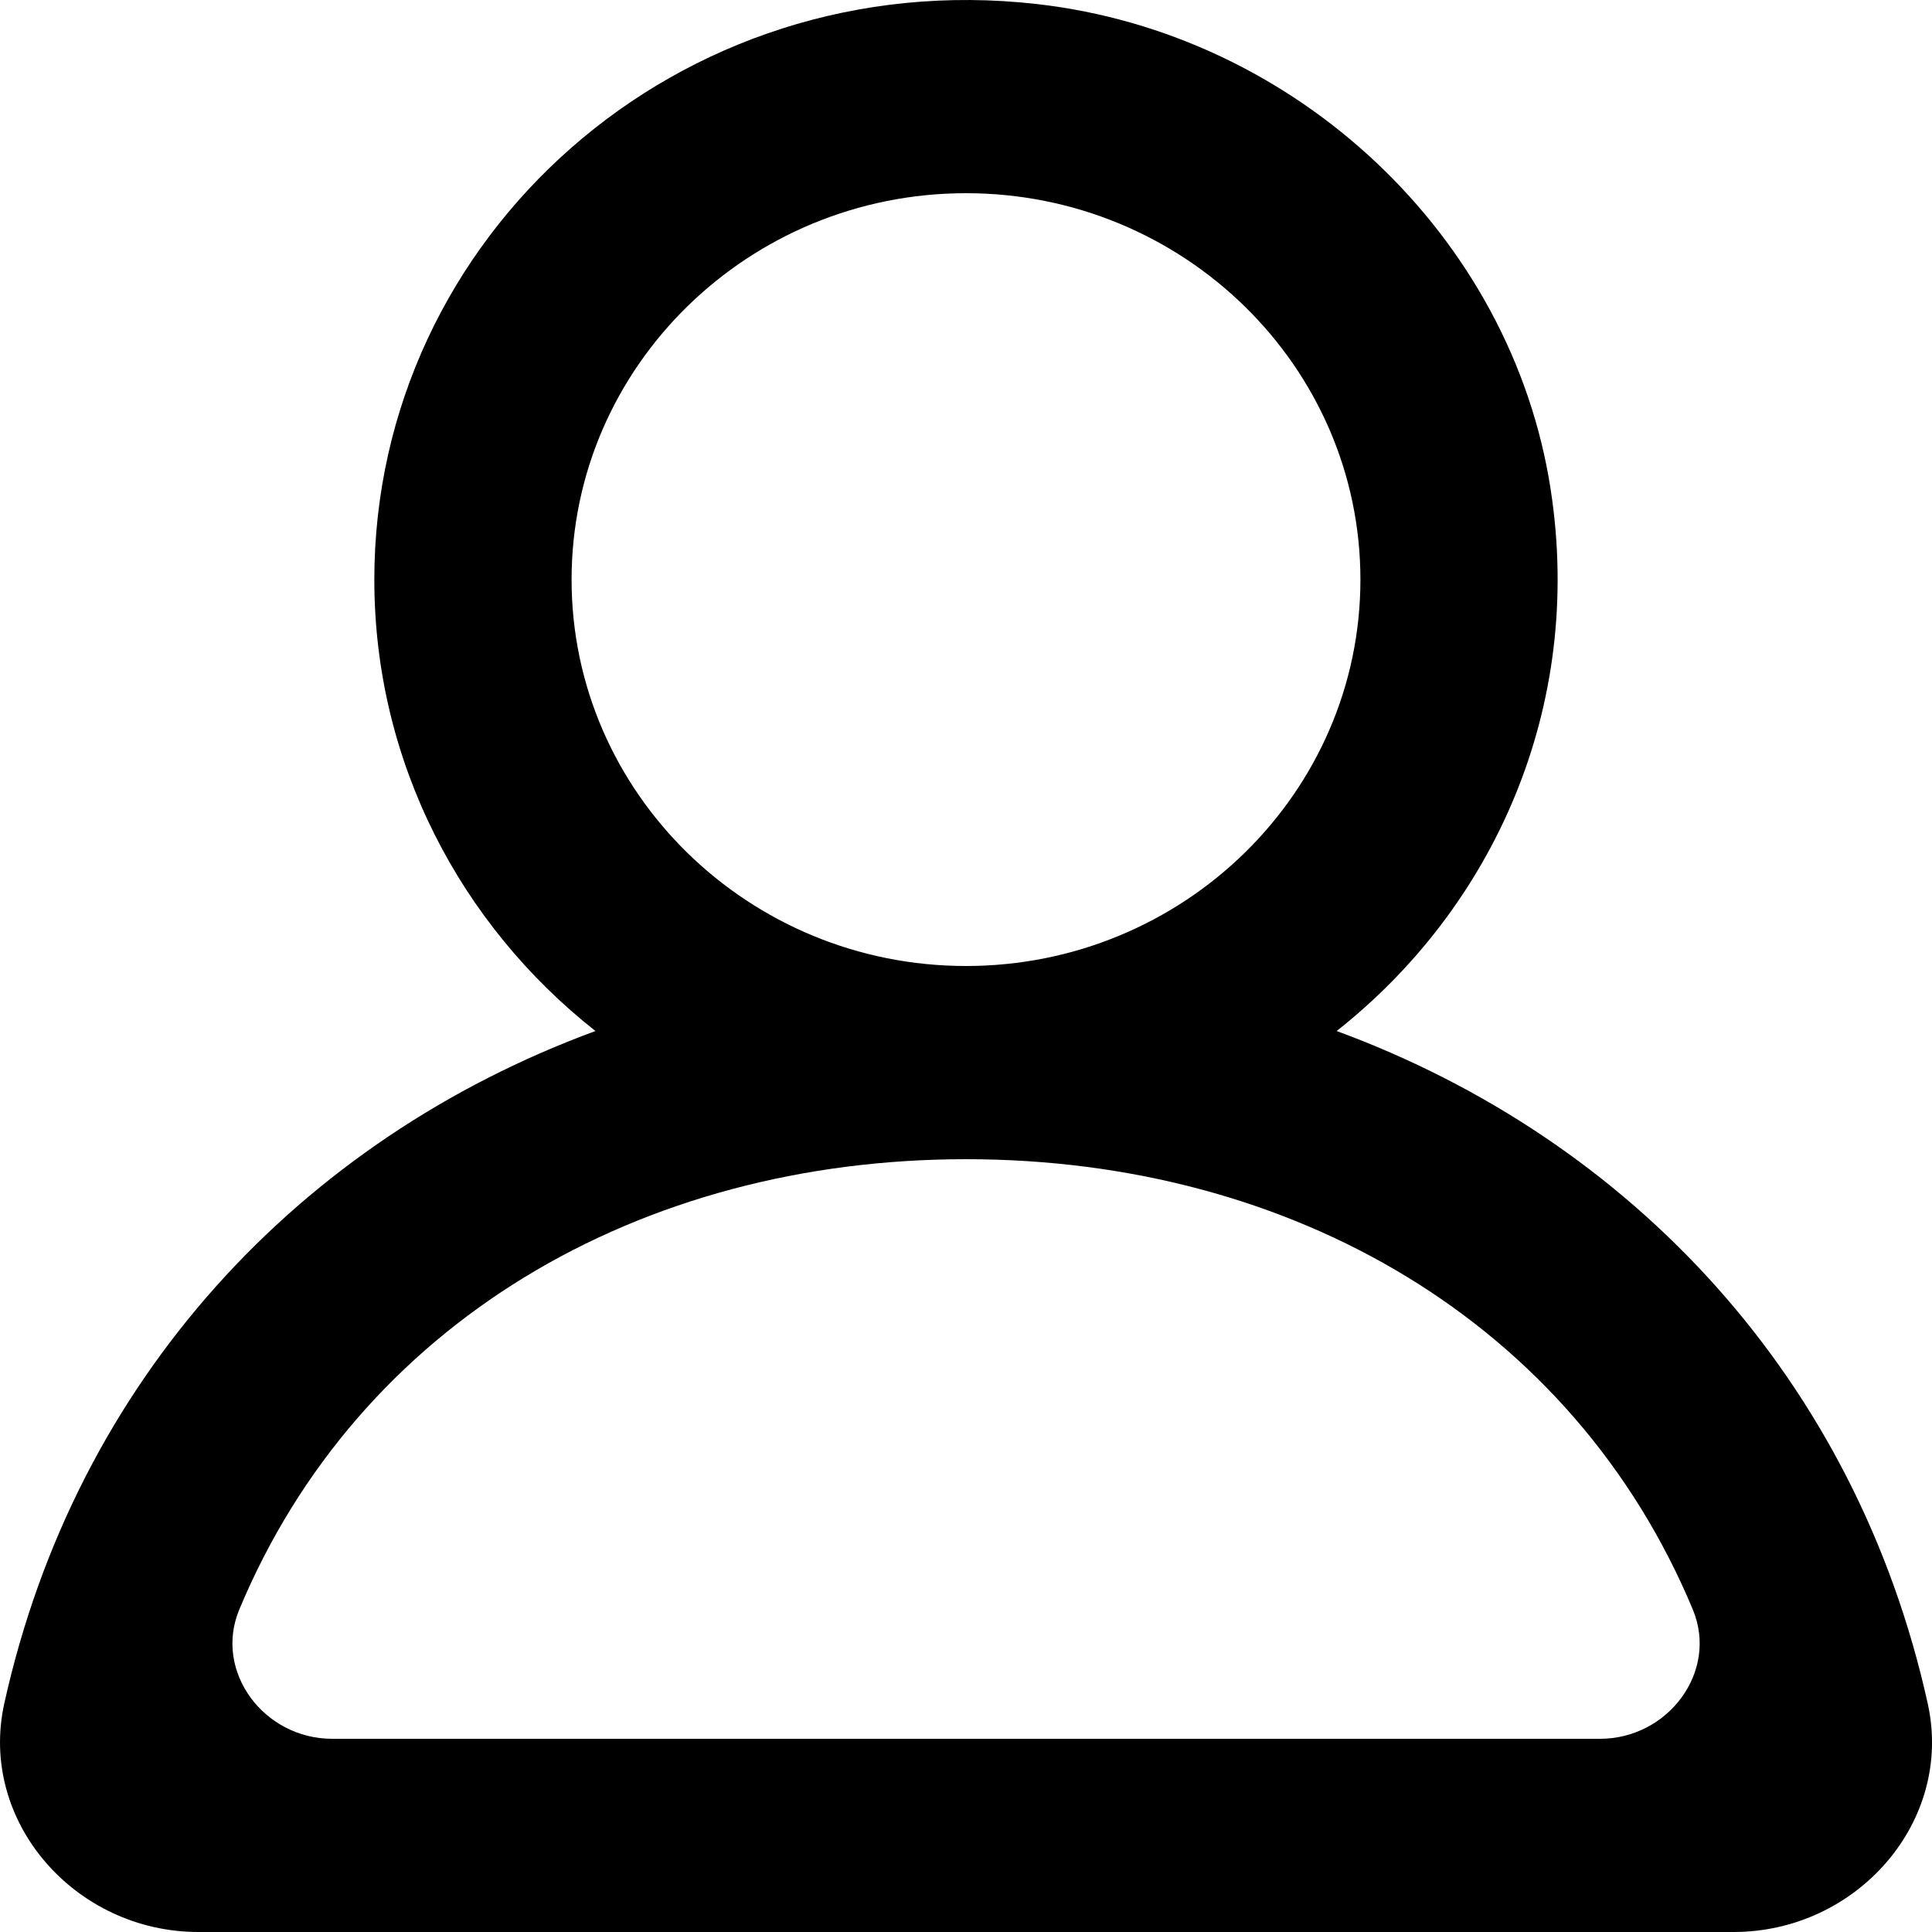
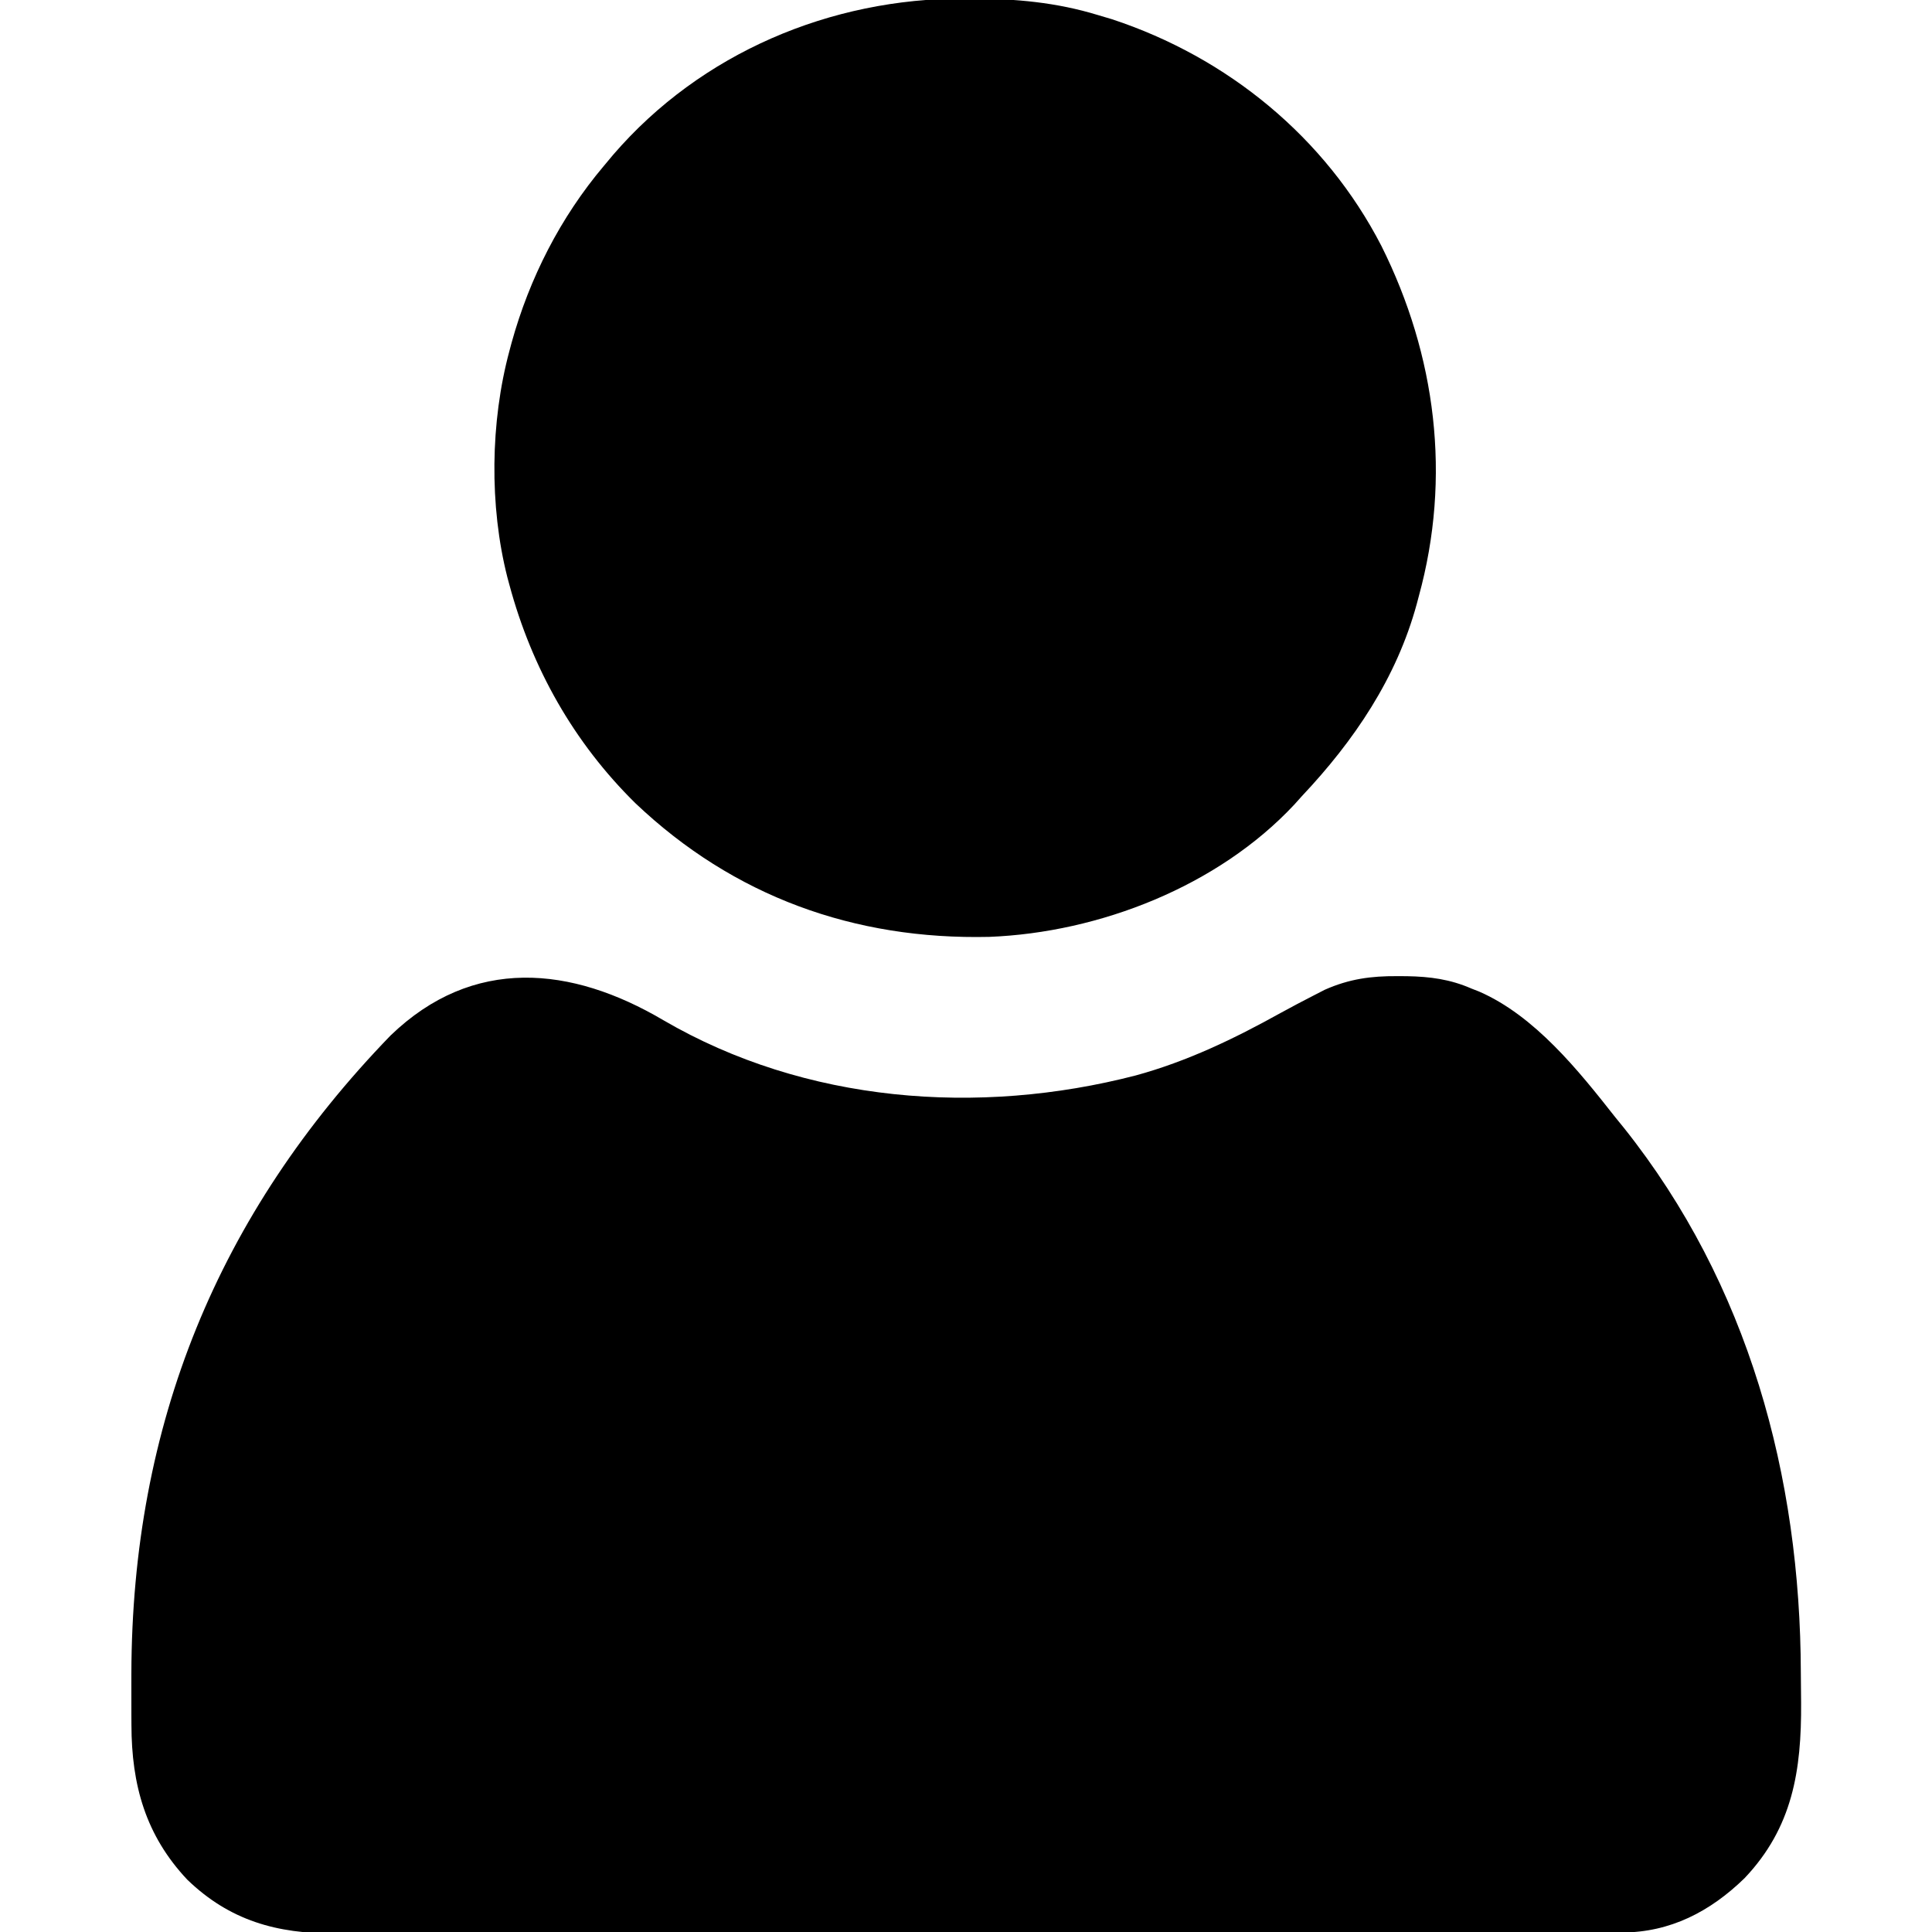
- <svg xmlns="http://www.w3.org/2000/svg" width="800px" height="800px" viewBox="0 0 20 20" version="1.1">
-   <defs>
- 
- </defs>
-   <g id="Page-1" stroke="none" stroke-width="1" fill="" fill-rule="evenodd">
-     <g id="Dribbble-Light-Preview" transform="translate(-140, -2159)" fill="">
-       <g id="icons" transform="translate(56, 160)">
-         <path d="M100.563,2017 L87.438,2017 C86.732,2017 86.21,2016.303 86.477,2015.662 C87.713,2012.698 90.617,2011 94,2011 C97.384,2011 100.288,2012.698 101.524,2015.662 C101.791,2016.303 101.269,2017 100.563,2017 M89.917,2005 C89.917,2002.794 91.749,2001 94,2001 C96.252,2001 98.083,2002.794 98.083,2005 C98.083,2007.206 96.252,2009 94,2009 C91.749,2009 89.917,2007.206 89.917,2005 M103.956,2016.636 C103.214,2013.277 100.892,2010.798 97.837,2009.673 C99.456,2008.396 100.4,2006.331 100.053,2004.07 C99.651,2001.447 97.424,1999.348 94.735,1999.042 C91.023,1998.619 87.875,2001.449 87.875,2005 C87.875,2006.89 88.769,2008.574 90.164,2009.673 C87.107,2010.798 84.787,2013.277 84.044,2016.636 C83.775,2017.857 84.779,2019 86.054,2019 L101.946,2019 C103.222,2019 104.226,2017.857 103.956,2016.636" id="profile_round-[#1342]">
- 
- </path>
-       </g>
-     </g>
-   </g>
+ <svg xmlns="http://www.w3.org/2000/svg" version="1.1" width="" height="" viewBox="0 0 512 512">
+   <path d="M0 0 C37.622 21.933 83.508 25.444 125.214 14.643 C138.795 10.929 151.259 4.941 163.522 -1.876 C166.479 -3.503 169.46 -5.069 172.464 -6.607 C173.397 -7.086 174.33 -7.566 175.292 -8.06 C181.763 -10.932 187.548 -11.717 194.526 -11.669 C195.367 -11.665 196.208 -11.661 197.074 -11.656 C203.211 -11.545 208.549 -10.843 214.214 -8.357 C215.196 -7.974 215.196 -7.974 216.198 -7.583 C230.928 -1.161 242.525 13.324 252.214 25.643 C253.005 26.618 253.797 27.592 254.612 28.596 C287.563 69.967 301.337 120.818 301.454 173.02 C301.464 175.64 301.495 178.258 301.526 180.878 C301.639 198.789 299.307 213.939 286.53 227.389 C277.444 236.231 266.831 241.76 254.004 241.775 C252.746 241.779 251.489 241.782 250.193 241.786 C248.799 241.786 247.406 241.785 246.013 241.784 C244.531 241.786 243.049 241.789 241.567 241.793 C237.493 241.801 233.419 241.803 229.345 241.803 C224.951 241.805 220.558 241.813 216.164 241.819 C206.557 241.833 196.949 241.839 187.342 241.843 C181.342 241.846 175.343 241.85 169.343 241.855 C152.731 241.867 136.119 241.877 119.507 241.881 C118.444 241.881 117.381 241.881 116.285 241.882 C114.687 241.882 114.687 241.882 113.056 241.882 C110.896 241.883 108.737 241.883 106.577 241.884 C105.506 241.884 104.435 241.884 103.331 241.884 C85.976 241.888 68.62 241.906 51.265 241.929 C33.444 241.953 15.624 241.965 -2.197 241.966 C-12.202 241.967 -22.206 241.973 -32.211 241.991 C-40.731 242.006 -49.25 242.012 -57.77 242.003 C-62.115 241.999 -66.461 242 -70.806 242.014 C-74.788 242.027 -78.77 242.026 -82.752 242.014 C-84.188 242.012 -85.625 242.015 -87.062 242.024 C-102.37 242.111 -114.922 238.624 -126.161 227.768 C-137.204 216.026 -140.93 202.679 -140.954 186.729 C-140.958 185.886 -140.963 185.042 -140.967 184.173 C-140.977 181.455 -140.977 178.737 -140.974 176.018 C-140.973 175.091 -140.972 174.163 -140.971 173.207 C-140.826 107.27 -118.134 51.416 -72.29 4.065 C-50.446 -17.026 -24.339 -14.358 0 0 Z " fill="" transform="translate(175.7861,270.3567)" />
+   <path d="M0 0 C1.056 0 1.056 0 2.134 0.001 C13.645 0.035 24.452 0.994 35.5 4.375 C37.327 4.918 37.327 4.918 39.191 5.473 C69.827 15.571 95.751 36.772 110.578 65.53 C125.095 94.579 129.165 126.828 120.5 158.375 C120.323 159.042 120.147 159.71 119.965 160.397 C114.615 180.063 103.351 196.685 89.5 211.375 C88.837 212.114 88.175 212.852 87.492 213.613 C67.29 235.236 35.872 247.514 6.664 248.656 C-29.076 249.48 -61.068 237.964 -87.093 213.253 C-103.415 197.197 -114.552 177.452 -120.5 155.375 C-120.767 154.387 -120.767 154.387 -121.039 153.38 C-125.852 134.46 -125.571 112.213 -120.5 93.375 C-120.312 92.668 -120.124 91.961 -119.93 91.232 C-115.179 74.073 -106.997 57.994 -95.5 44.375 C-94.255 42.886 -94.255 42.886 -92.984 41.367 C-69.725 14.389 -35.366 -0.098 0 0 Z " fill="" transform="translate(255.5,-0.375)" />
</svg>
